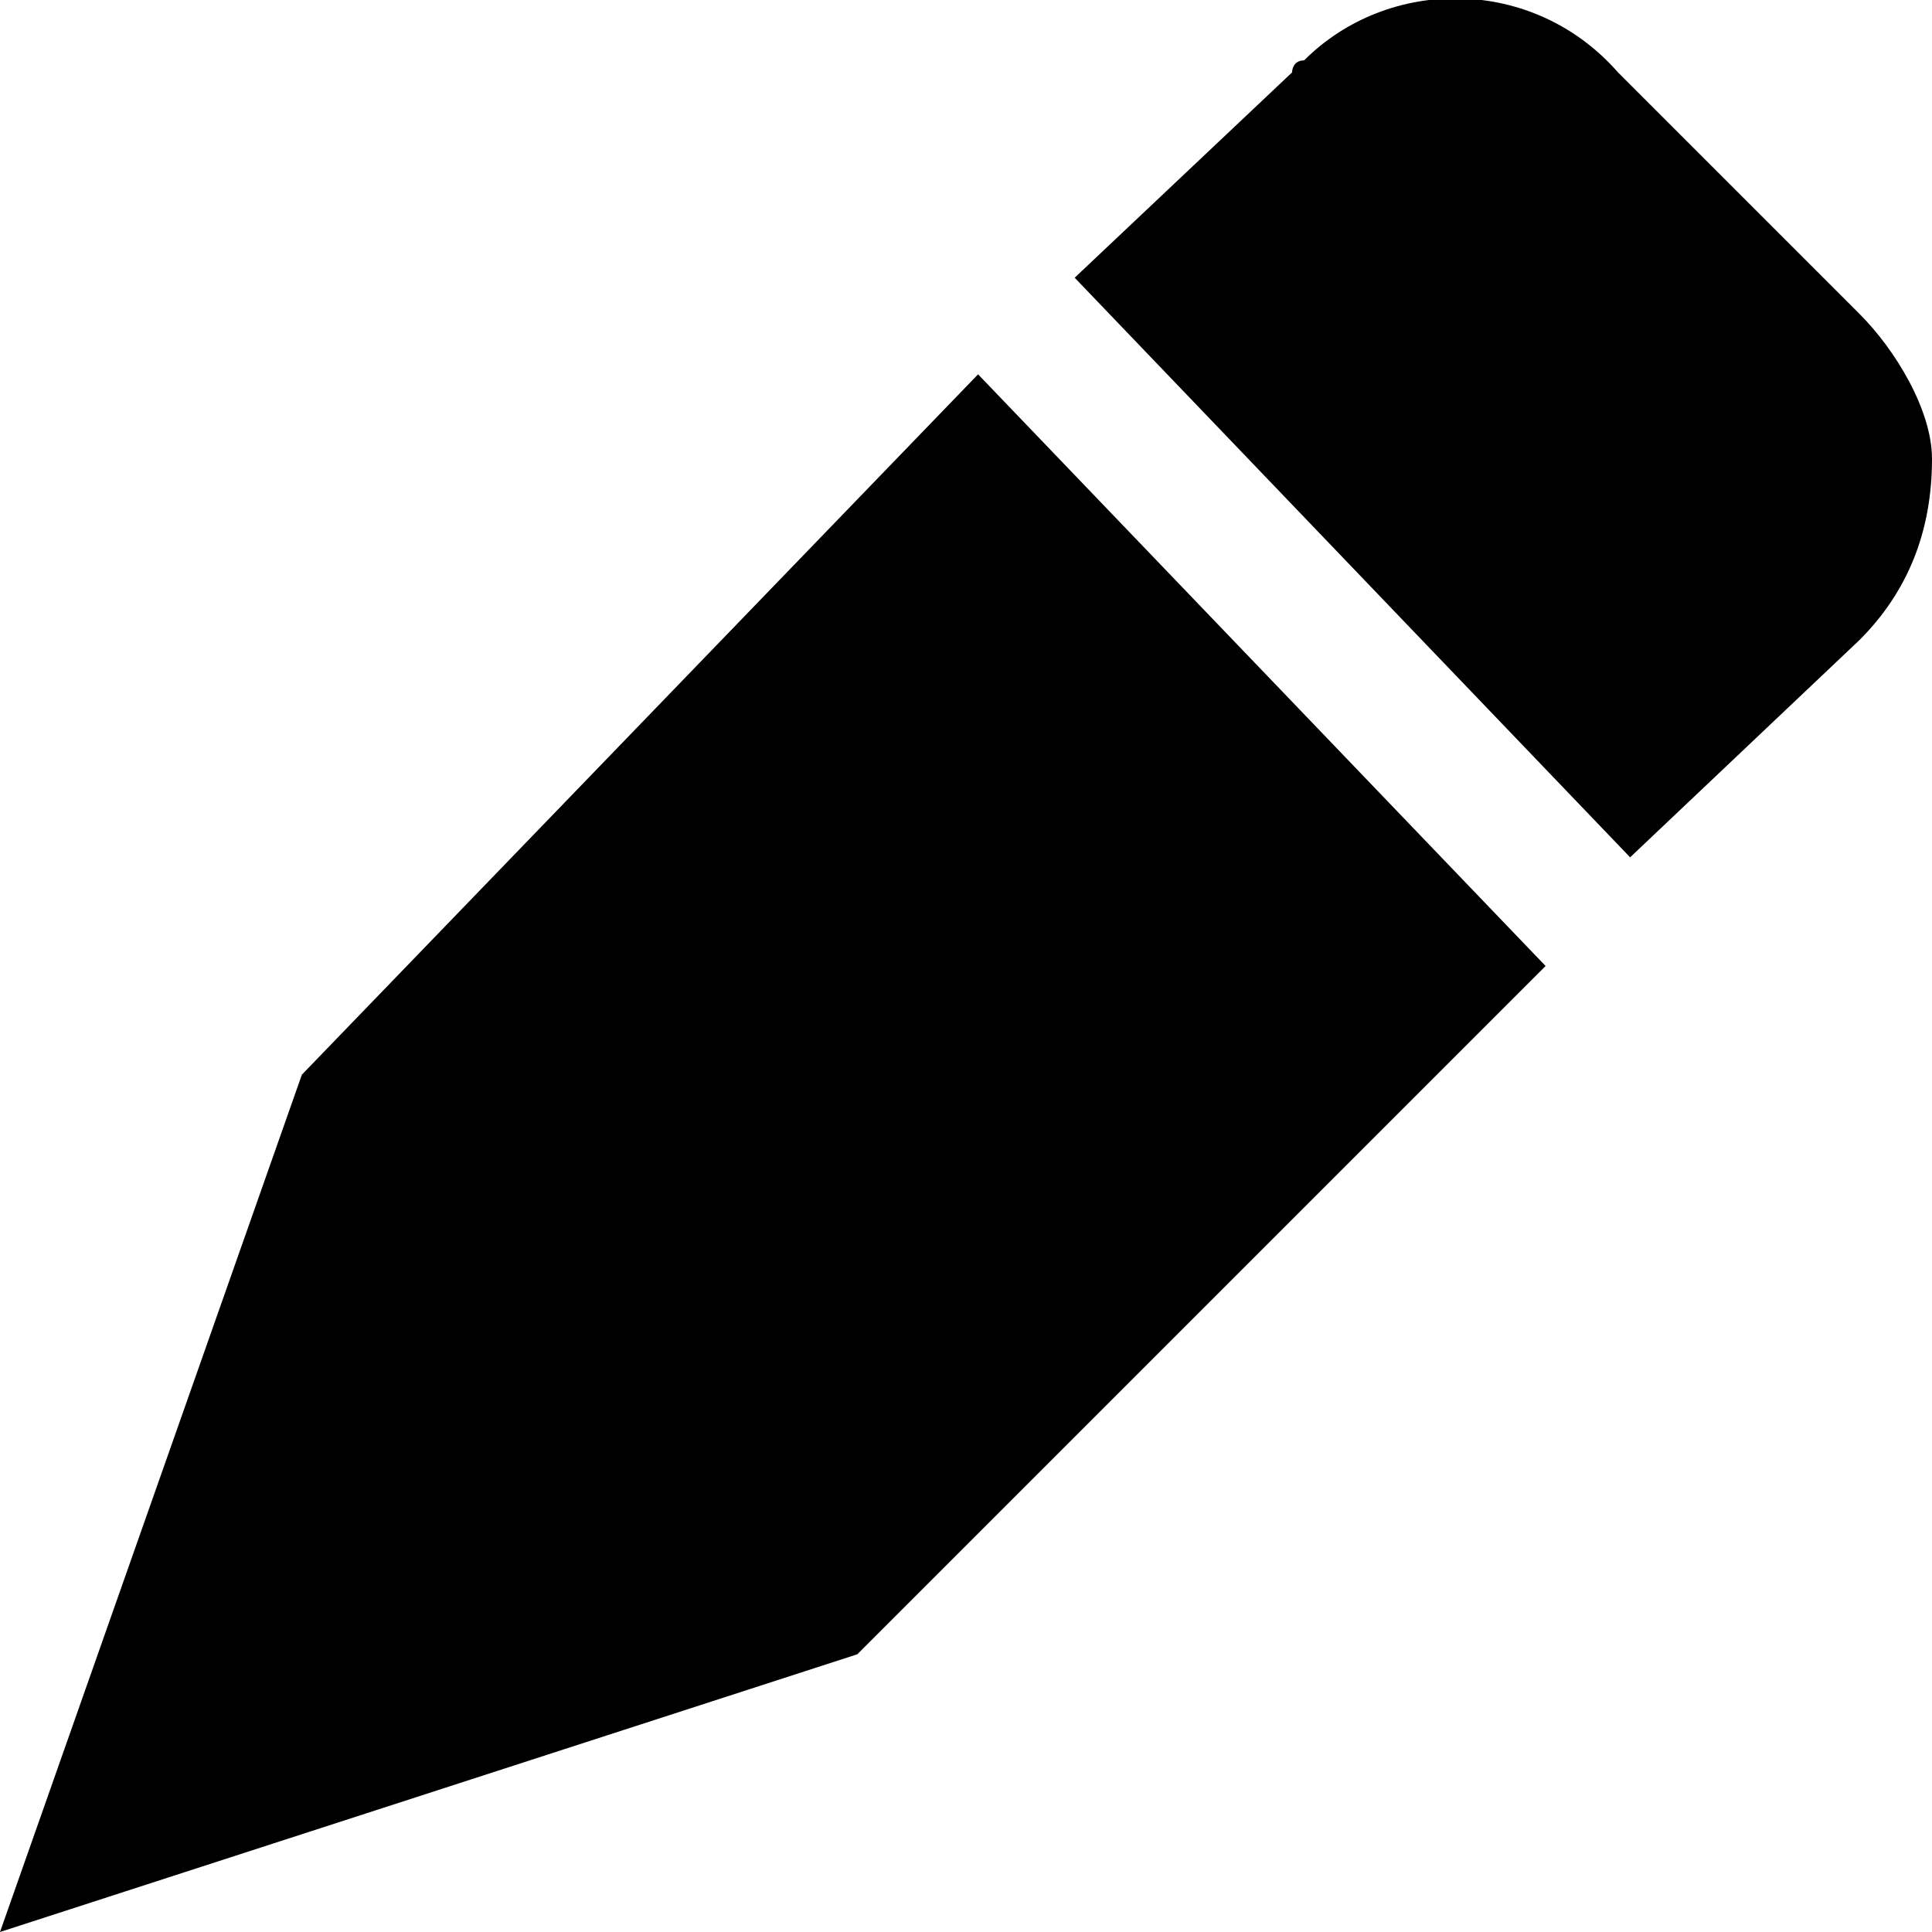
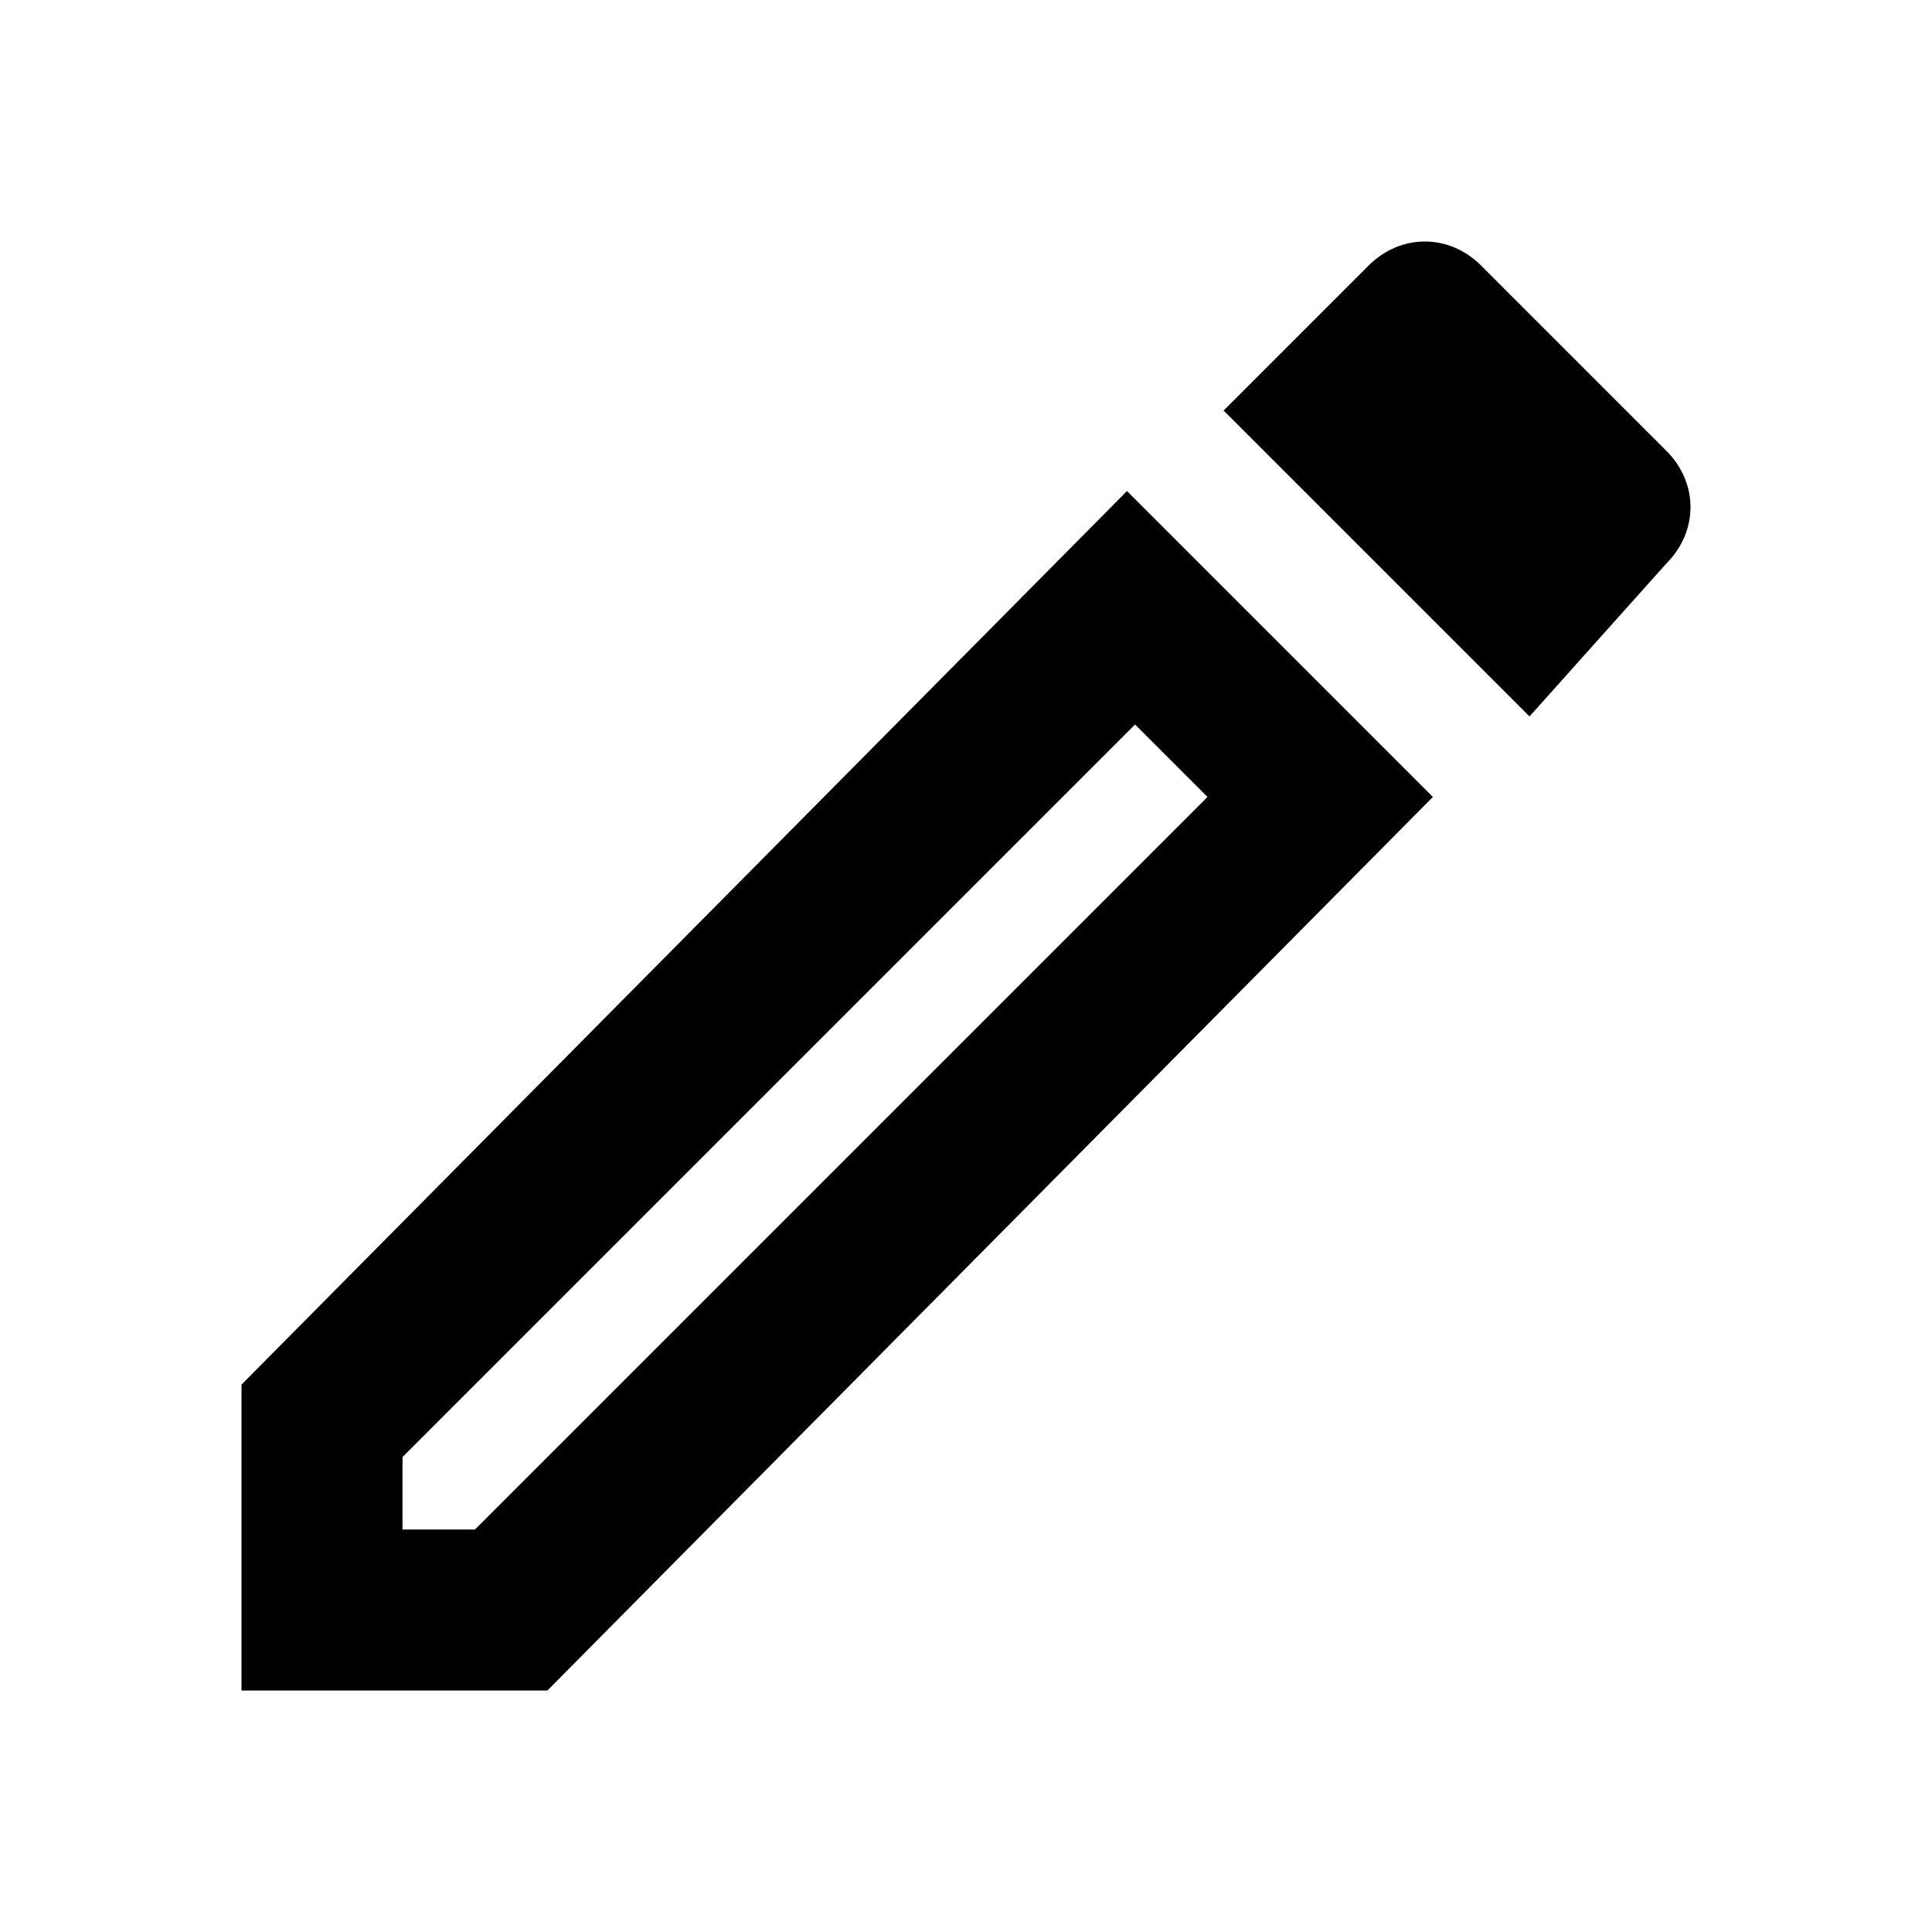
- <svg xmlns="http://www.w3.org/2000/svg" version="1.1" id="Calque_1" x="0px" y="0px" viewBox="0 0 16 16" style="enable-background:new 0 0 16 16;" xml:space="preserve">
+ <svg xmlns="http://www.w3.org/2000/svg" version="1.1" id="Calque_1" x="0px" y="0px" viewBox="0 0 24 24" style="enable-background:new 0 0 24 24;" xml:space="preserve">
  <style type="text/css">
	.st0{fill-rule:evenodd;clip-rule:evenodd;}
</style>
-   <path id="Tracé_110_1_" class="st0" d="M8.1,3.1L2.5,8.9L0,16l7.1-2.3L12.8,8L8.1,3.1z M15.4,2.6l-2-2c-0.7-0.8-1.9-0.8-2.6-0.1  c-0.1,0-0.1,0.1-0.1,0.1L8.9,2.3l4.6,4.8l1.9-1.8C15.8,4.9,16,4.4,16,3.8C16,3.4,15.7,2.9,15.4,2.6z" />
+   <path class="st0" d="M3,21h3.8L17.8,9.9l-3.8-3.8L3,17.2V21z M5,18.1L14.1,9L15,9.9L5.9,19H5V18.1z M18.4,3.3c-0.4-0.4-1-0.4-1.4,0  l-1.8,1.8l3.8,3.8L20.7,7c0.4-0.4,0.4-1,0-1.4L18.4,3.3z" />
</svg>
